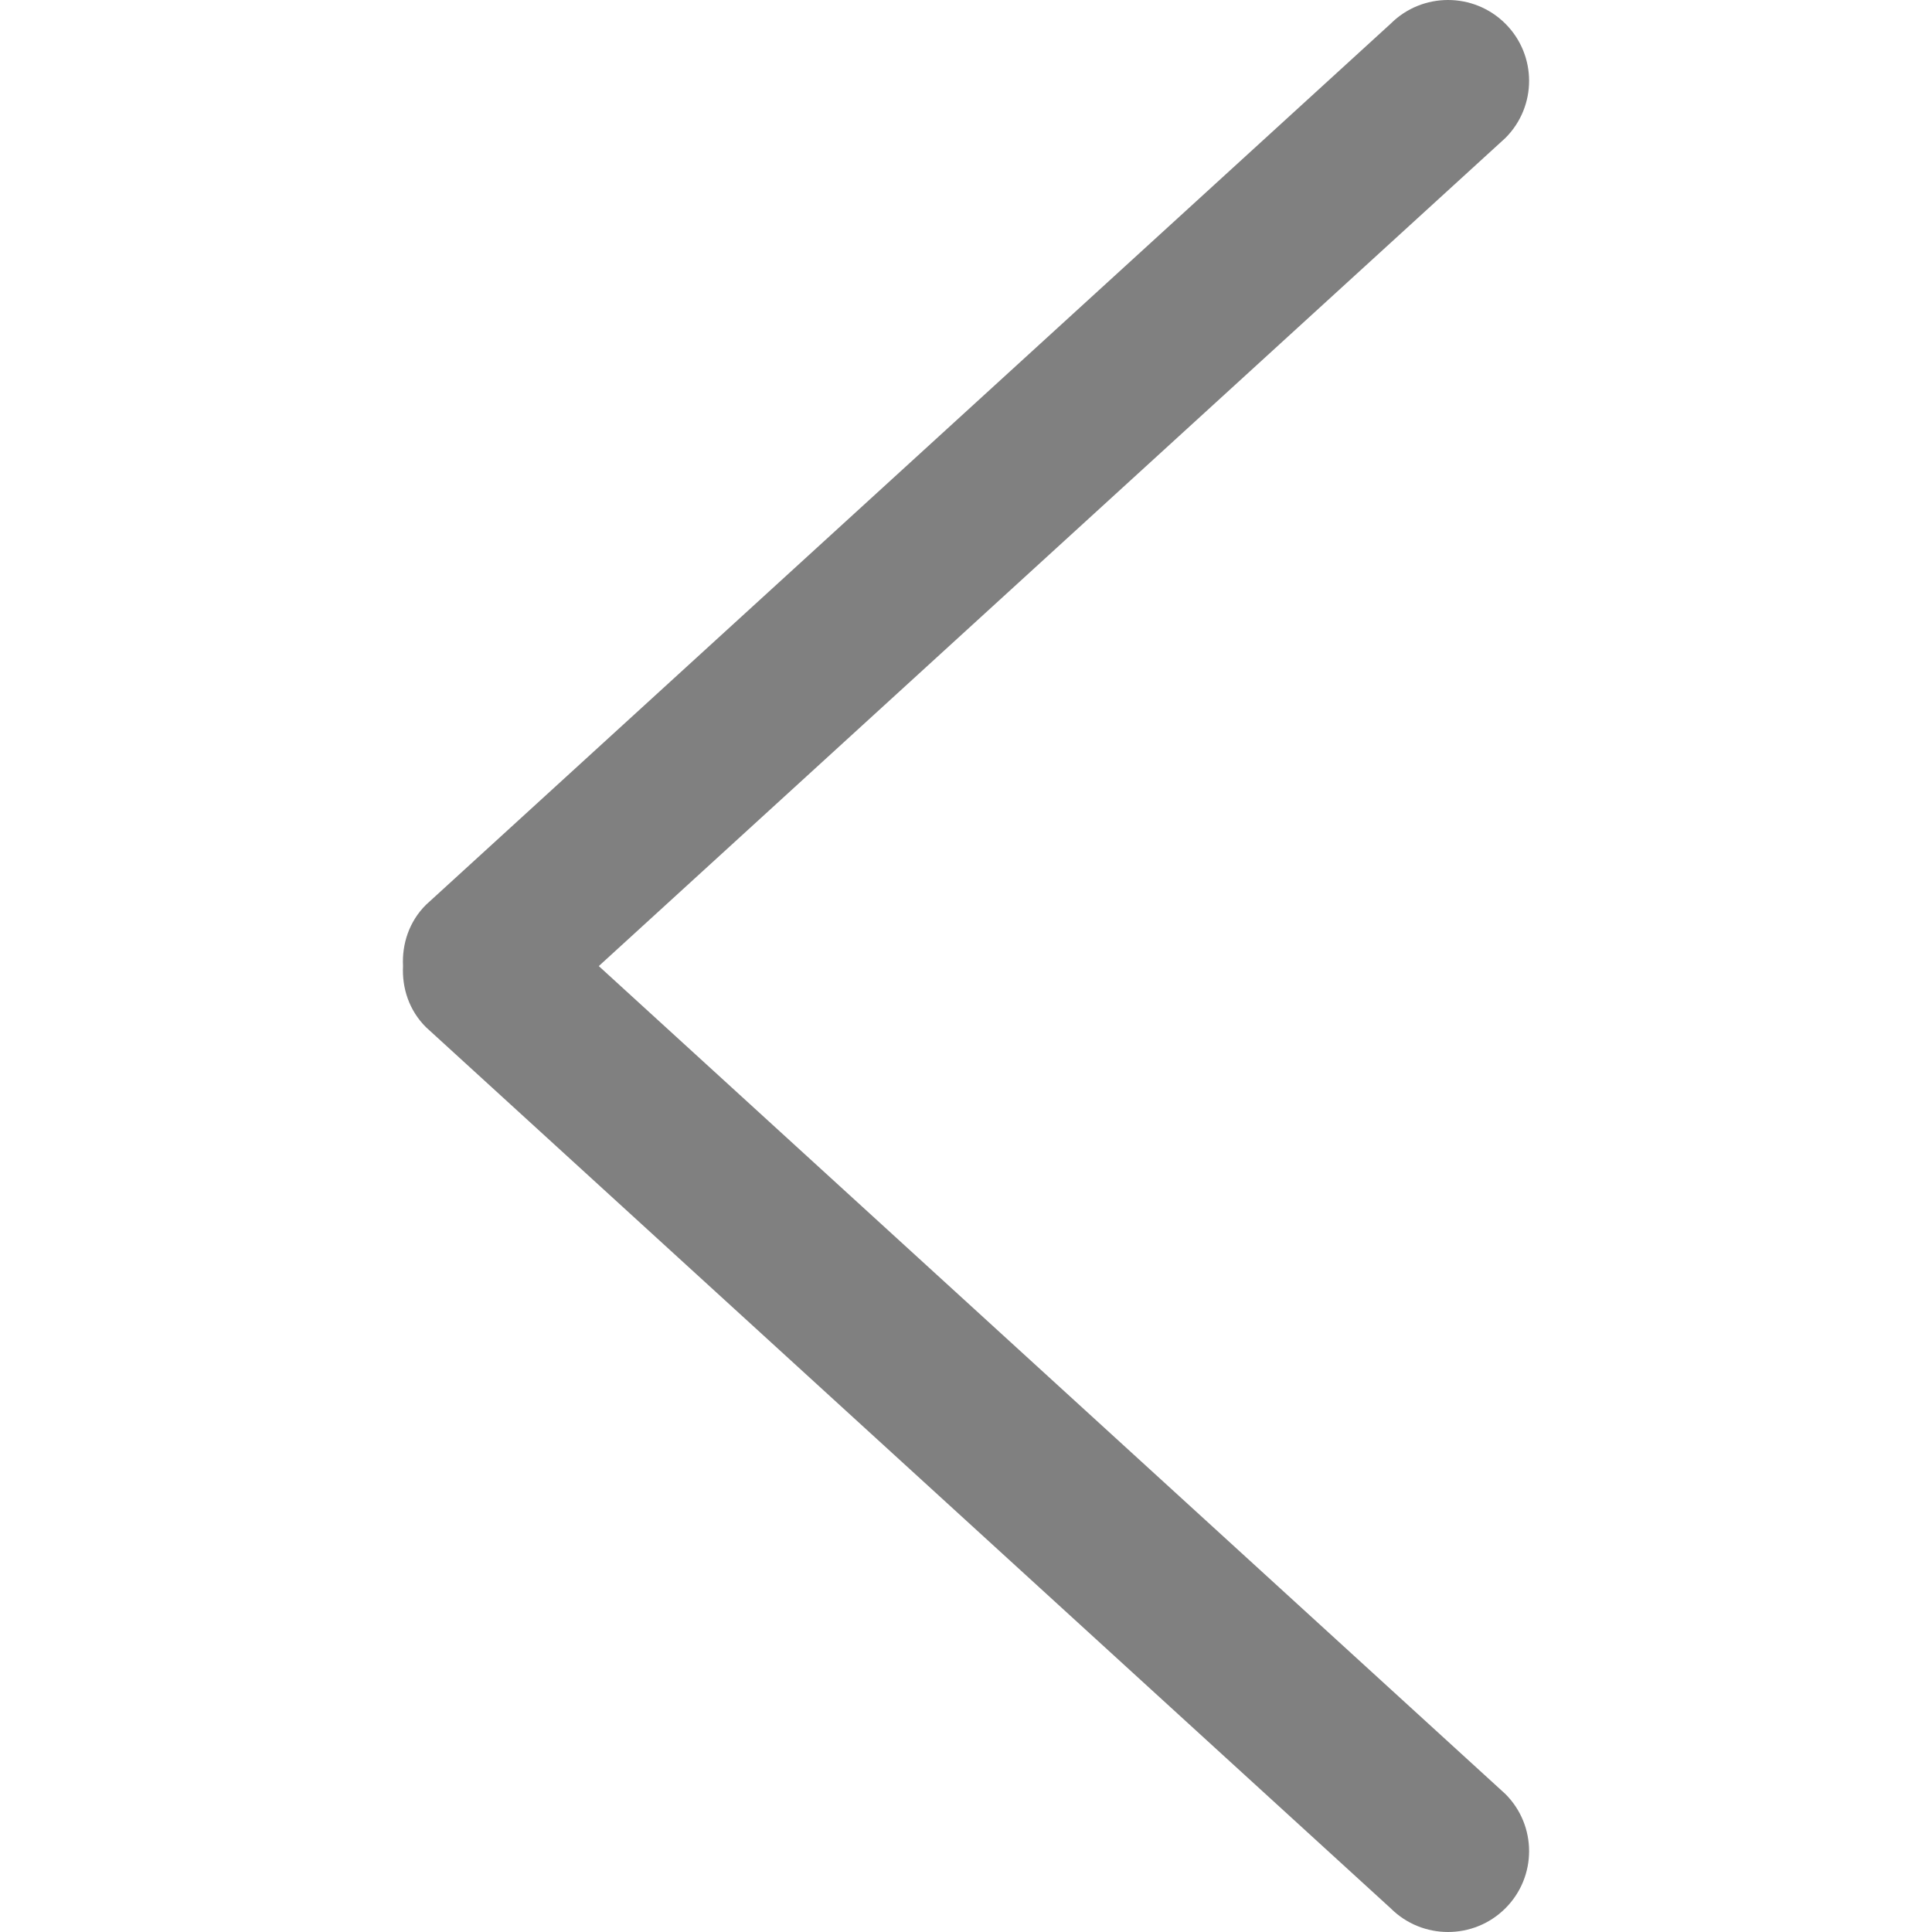
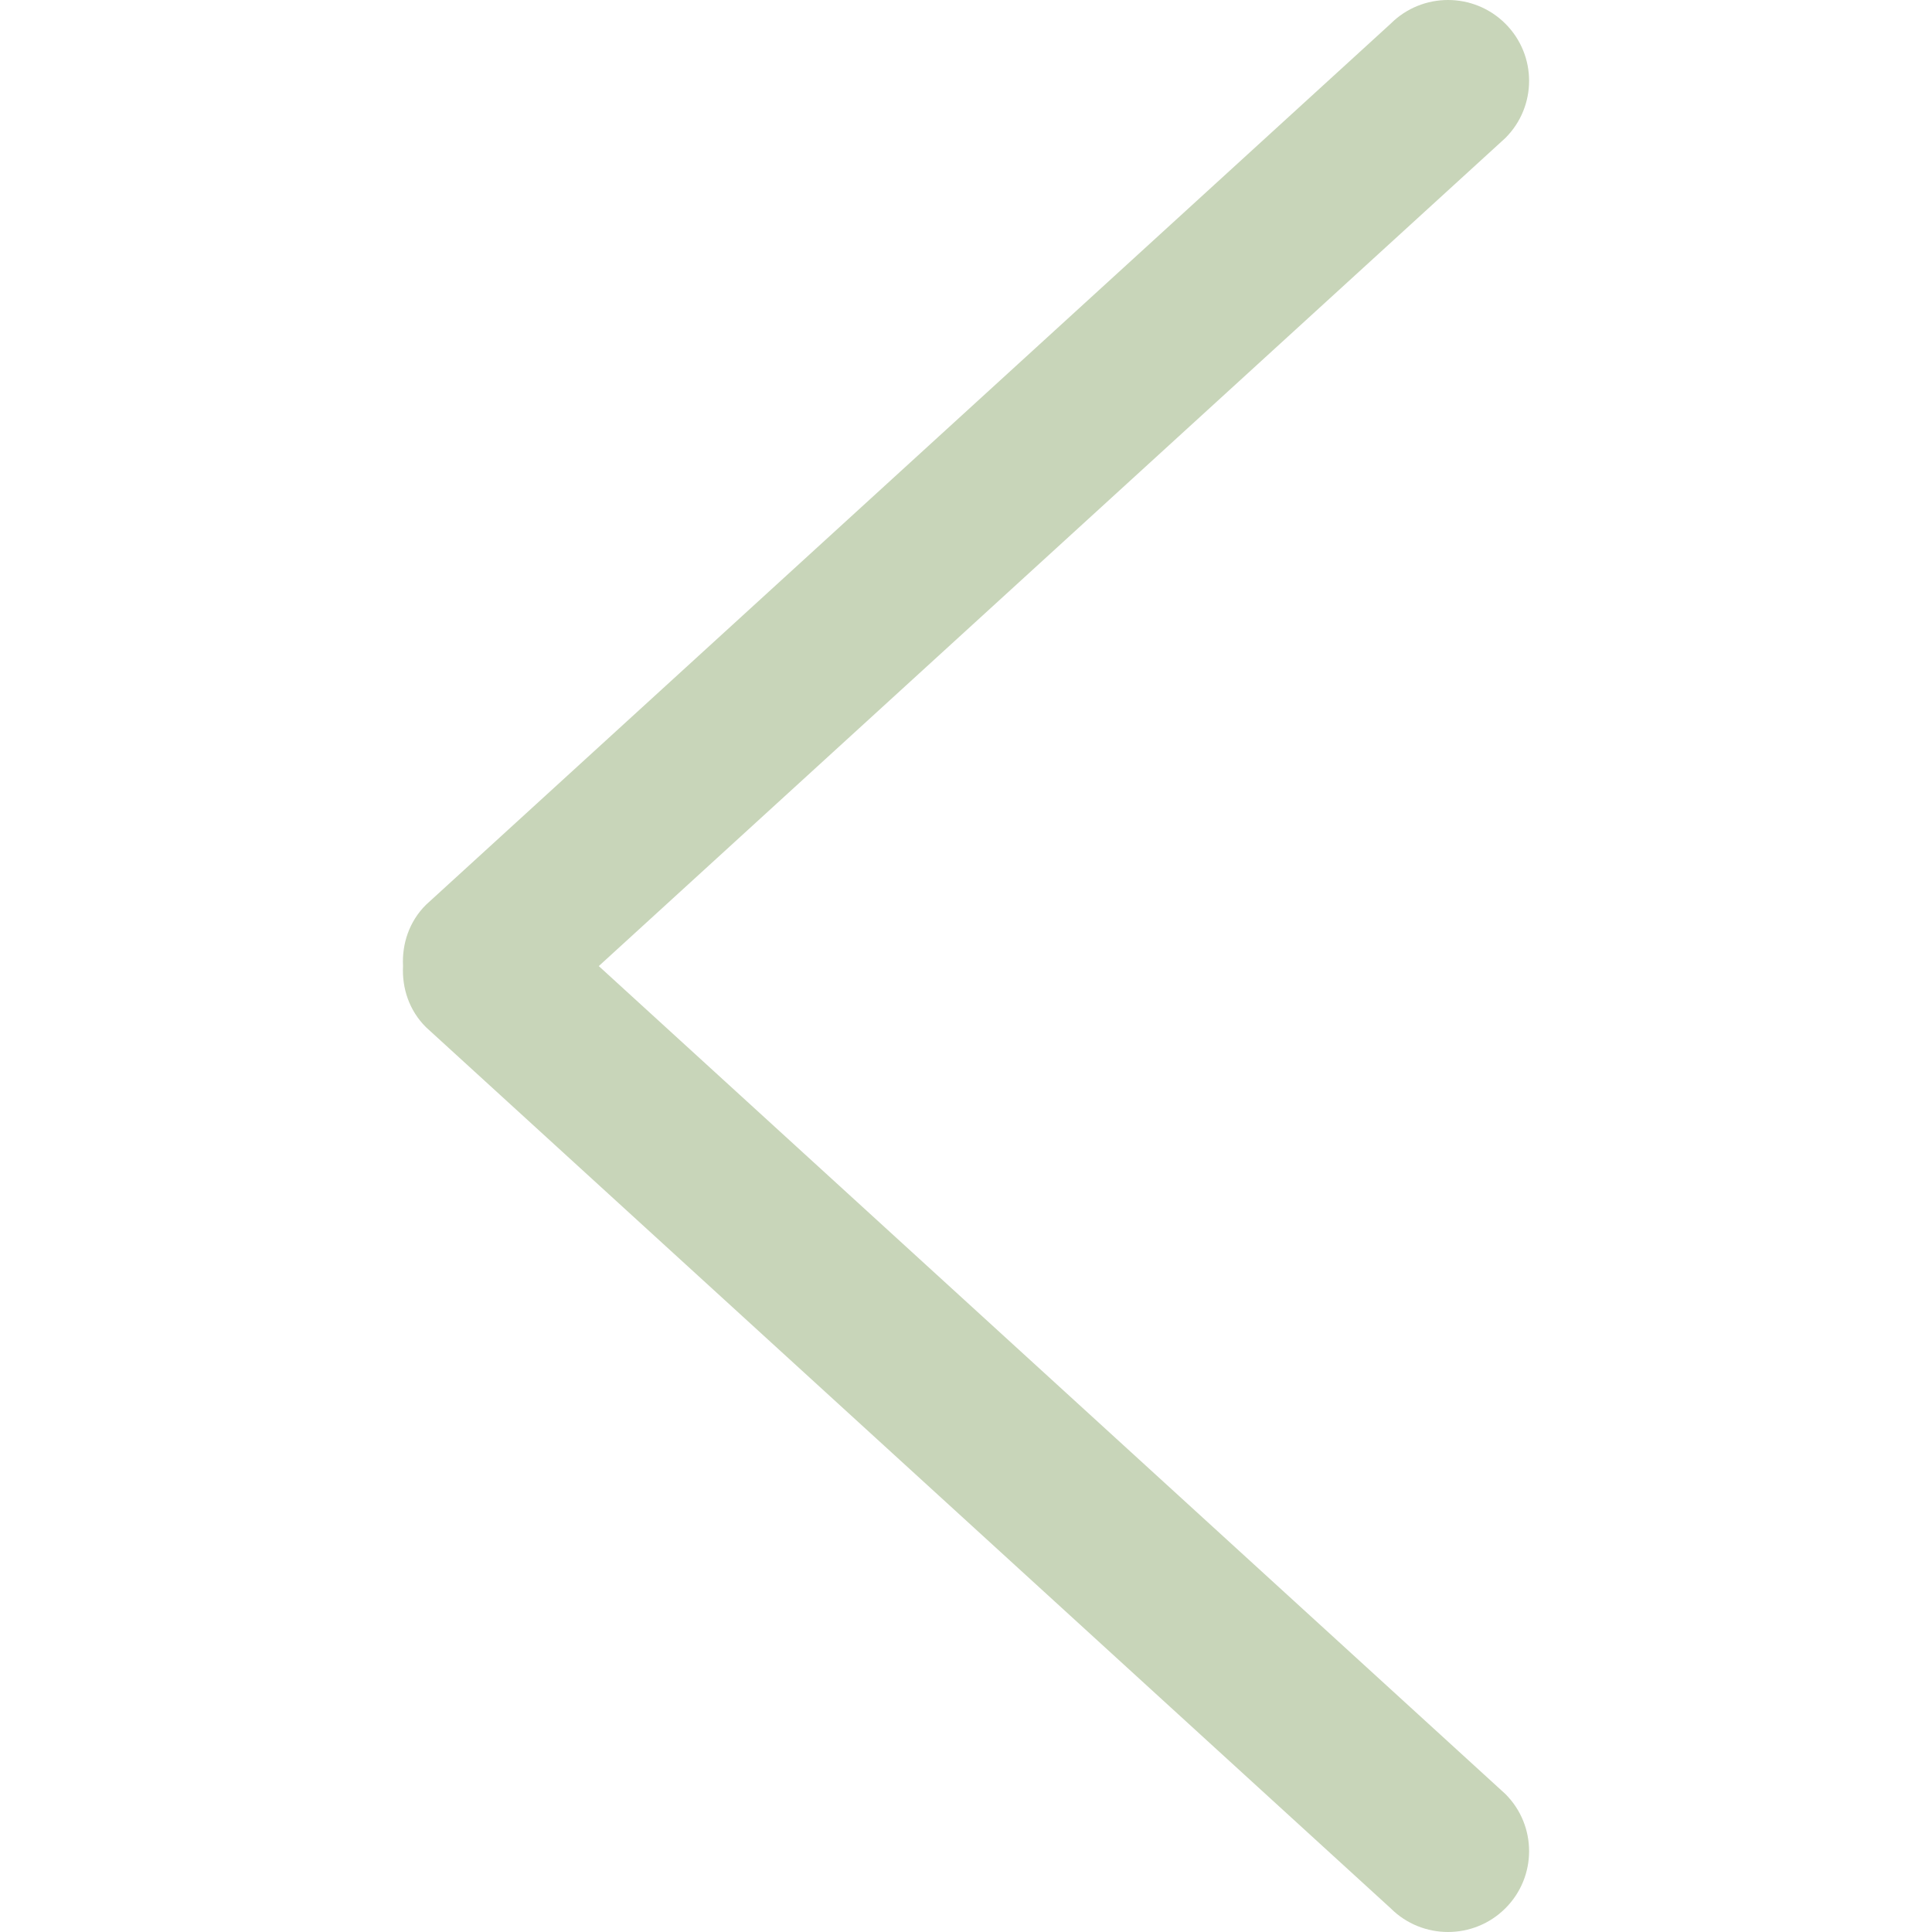
<svg xmlns="http://www.w3.org/2000/svg" version="1.1" id="Capa_1" x="0px" y="0px" width="512px" height="512px" viewBox="0 0 791.966 791.967" style="enable-background:new 0 0 791.966 791.967;" xml:space="preserve">
  <g transform="matrix(1 0 0 1 0 5.68434e-14)">
    <g>
      <g id="_x37_">
        <g>
-           <path d="M245.454,396.017L617.077,56.579c12.973-12.94,12.973-33.934,0-46.874c-12.973-12.94-34.033-12.94-47.006,0     L174.615,370.896c-6.932,6.899-9.87,16.076-9.408,25.087c-0.462,9.045,2.476,18.188,9.408,25.088l395.456,361.19     c12.973,12.94,34.033,12.94,47.006,0c12.973-12.939,12.973-33.934,0-46.873L245.454,396.017z" data-original="#000000" class="active-path" data-old_color="#000000" fill="grey" />
+           <path d="M245.454,396.017L617.077,56.579c12.973-12.94,12.973-33.934,0-46.874c-12.973-12.94-34.033-12.94-47.006,0     L174.615,370.896c-6.932,6.899-9.87,16.076-9.408,25.087c-0.462,9.045,2.476,18.188,9.408,25.088l395.456,361.19     c12.973,12.94,34.033,12.94,47.006,0c12.973-12.939,12.973-33.934,0-46.873L245.454,396.017z" data-original="#000000" class="active-path" data-old_color="#000000" fill="#c8d5b9" />
        </g>
      </g>
    </g>
  </g>
</svg>
